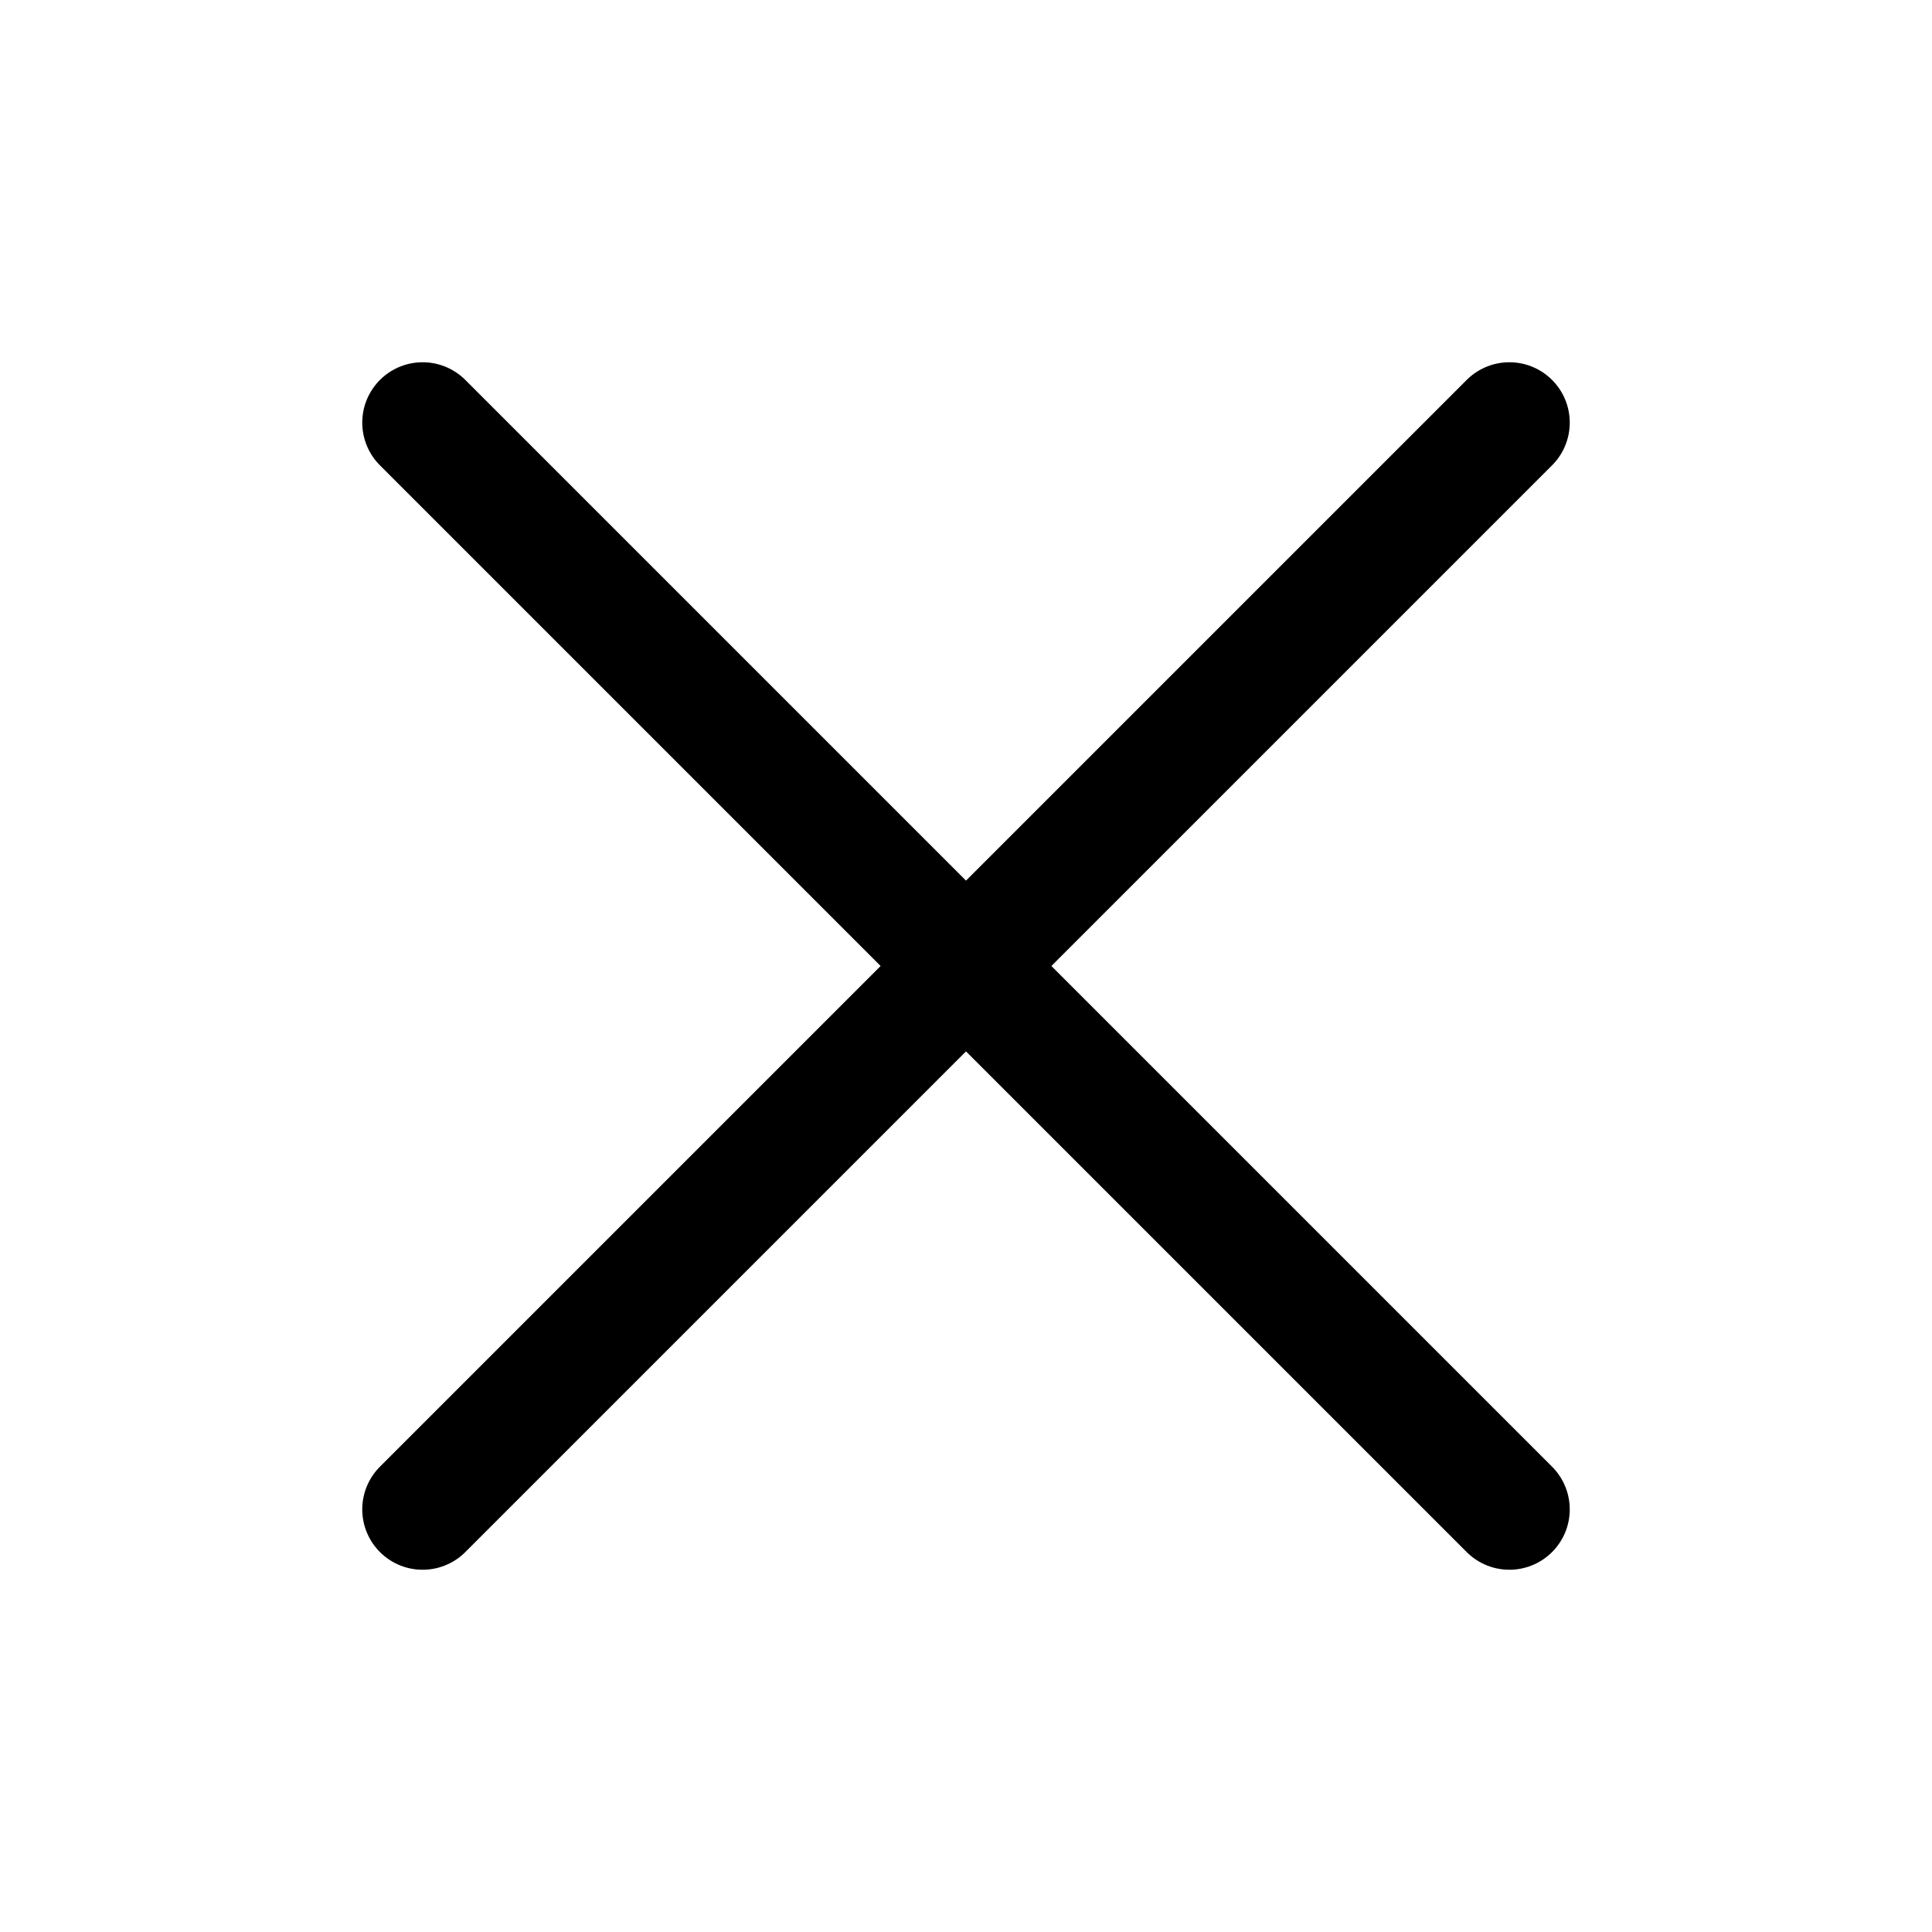
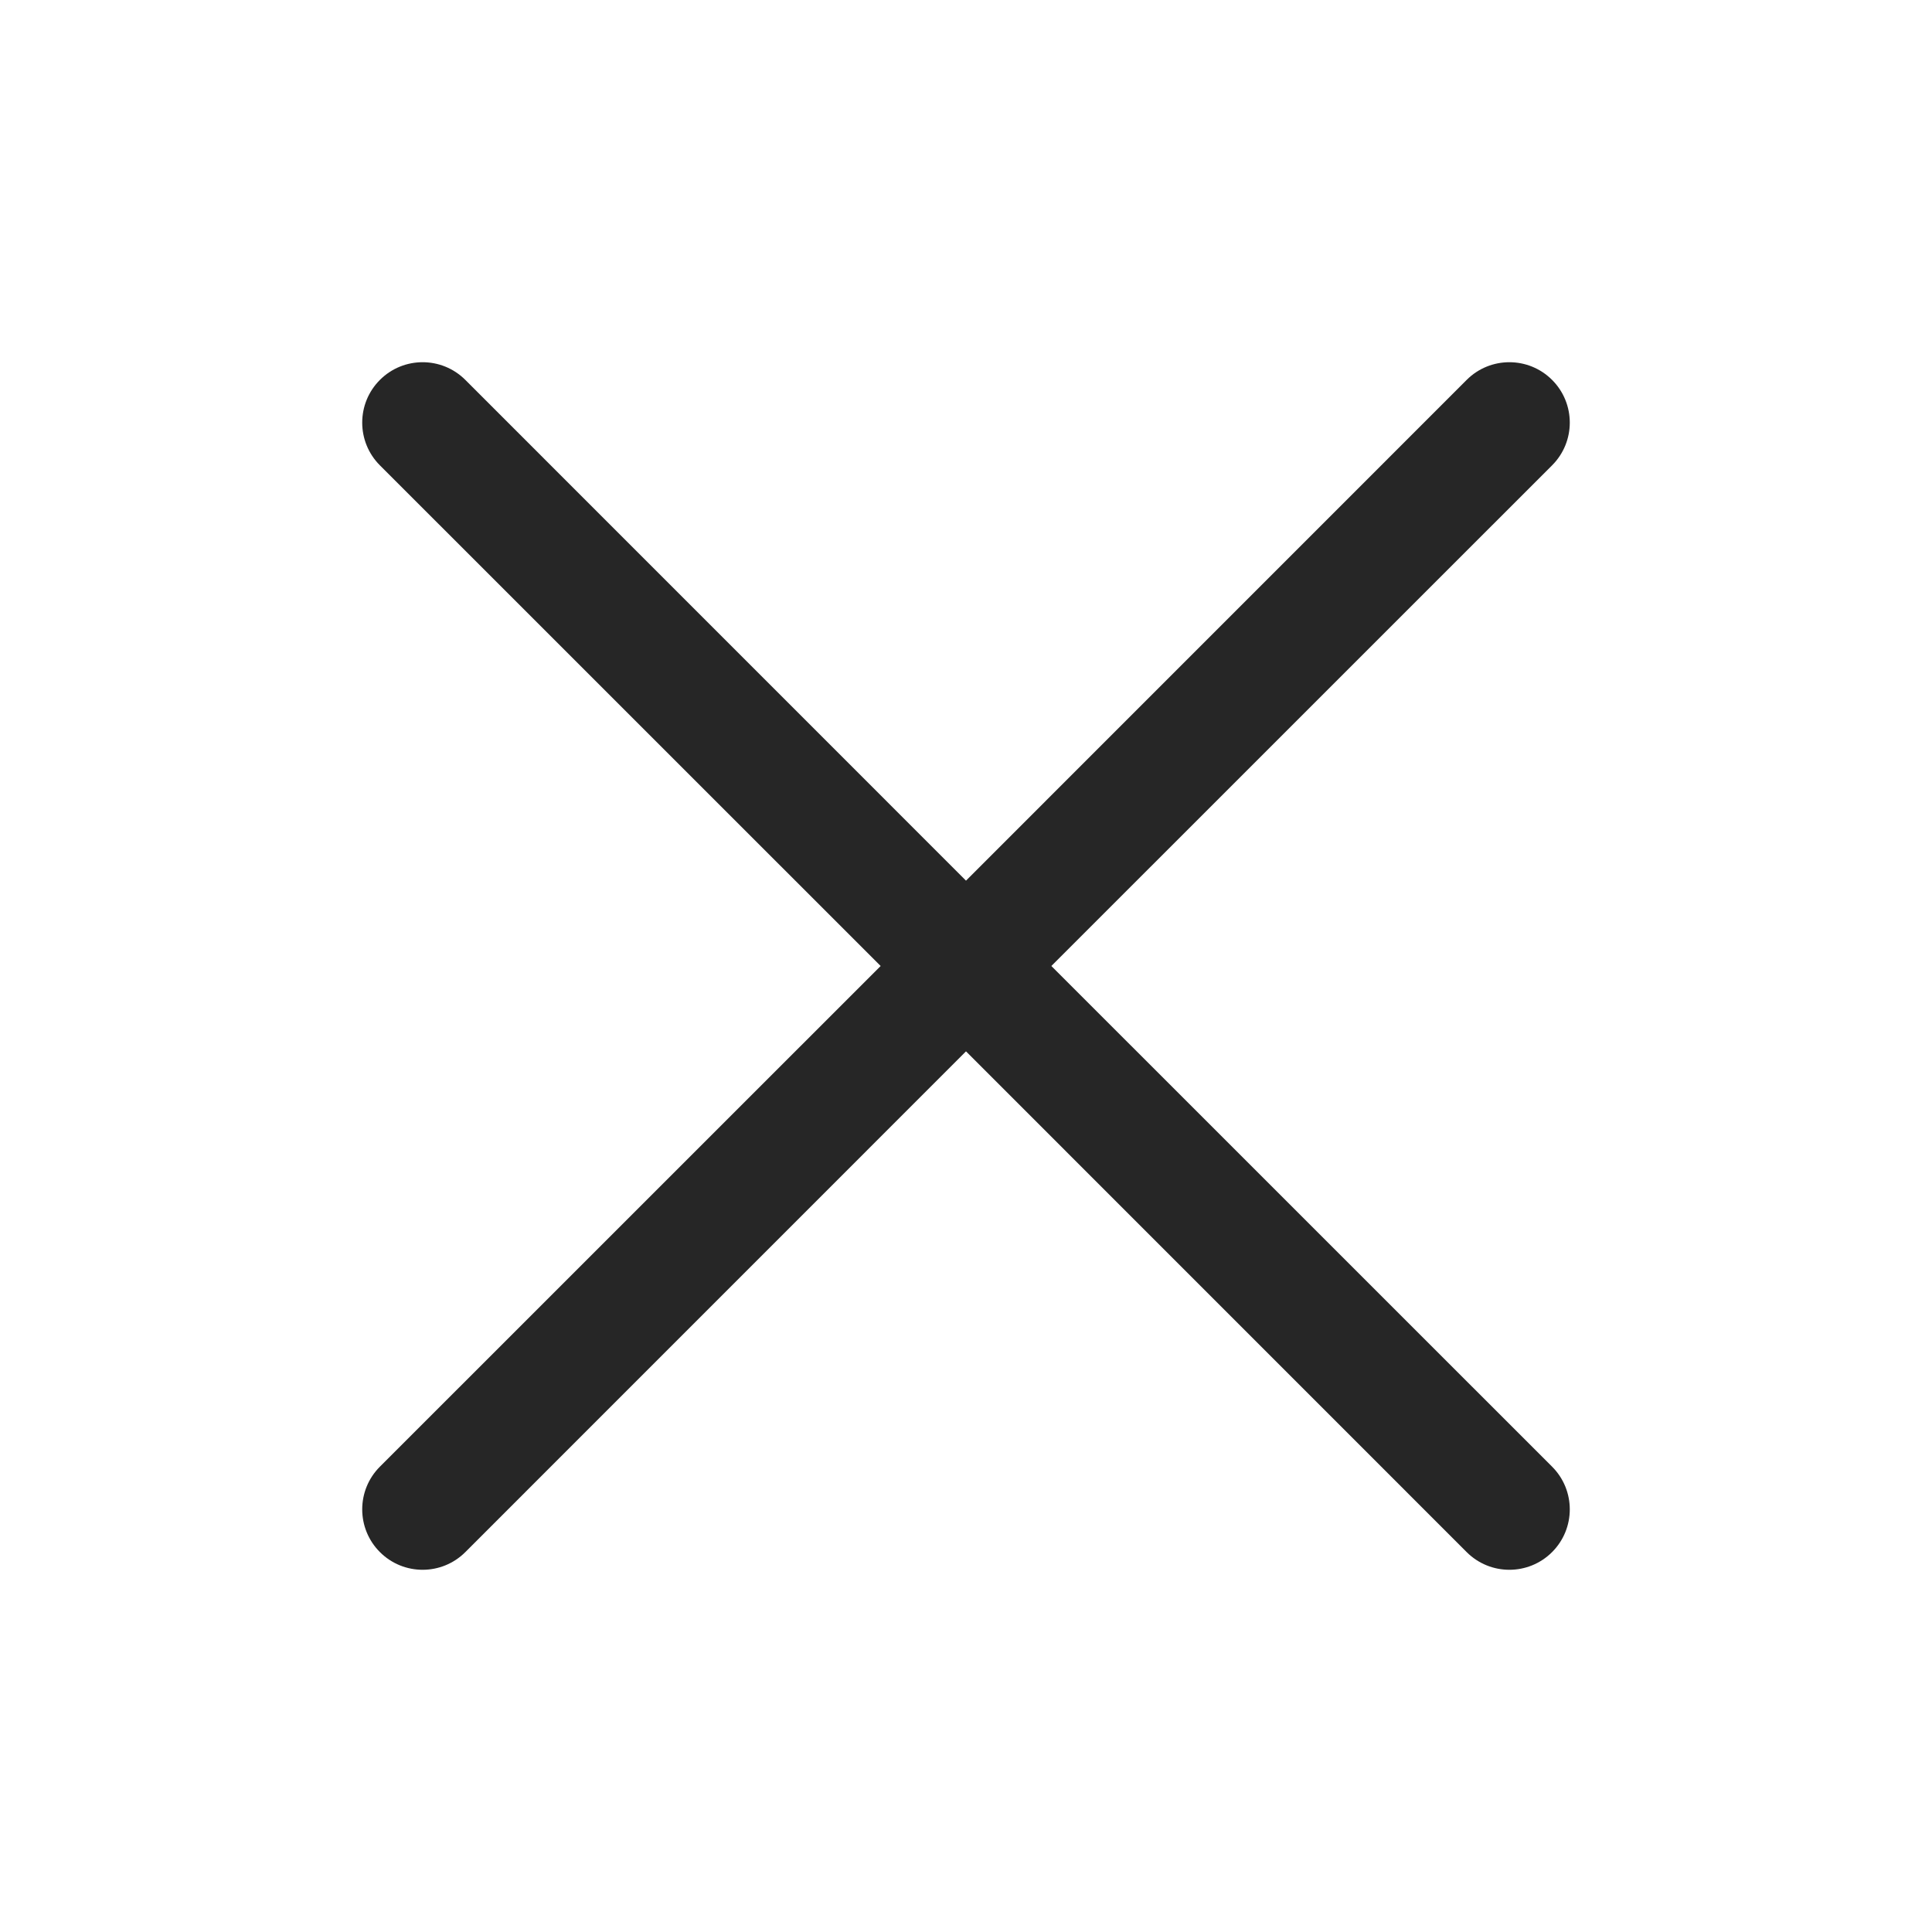
- <svg xmlns="http://www.w3.org/2000/svg" viewBox="0 0 256 256">
-   <rect width="256" height="256" fill="none" />
-   <line x1="200" y1="56" x2="56" y2="200" stroke="currentColor" stroke-linecap="round" stroke-linejoin="round" stroke-width="16" />
-   <line x1="200" y1="200" x2="56" y2="56" stroke="currentColor" stroke-linecap="round" stroke-linejoin="round" stroke-width="16" />
+ <svg xmlns="http://www.w3.org/2000/svg" width="32" height="32" fill="#262626" viewBox="0 0 256 256">
+   <path d="M205.66,194.34a8,8,0,0,1-11.32,11.32L128,139.31,61.66,205.66a8,8,0,0,1-11.32-11.32L116.69,128,50.34,61.66A8,8,0,0,1,61.66,50.34L128,116.69l66.34-66.35a8,8,0,0,1,11.32,11.32L139.31,128Z" />
</svg>
